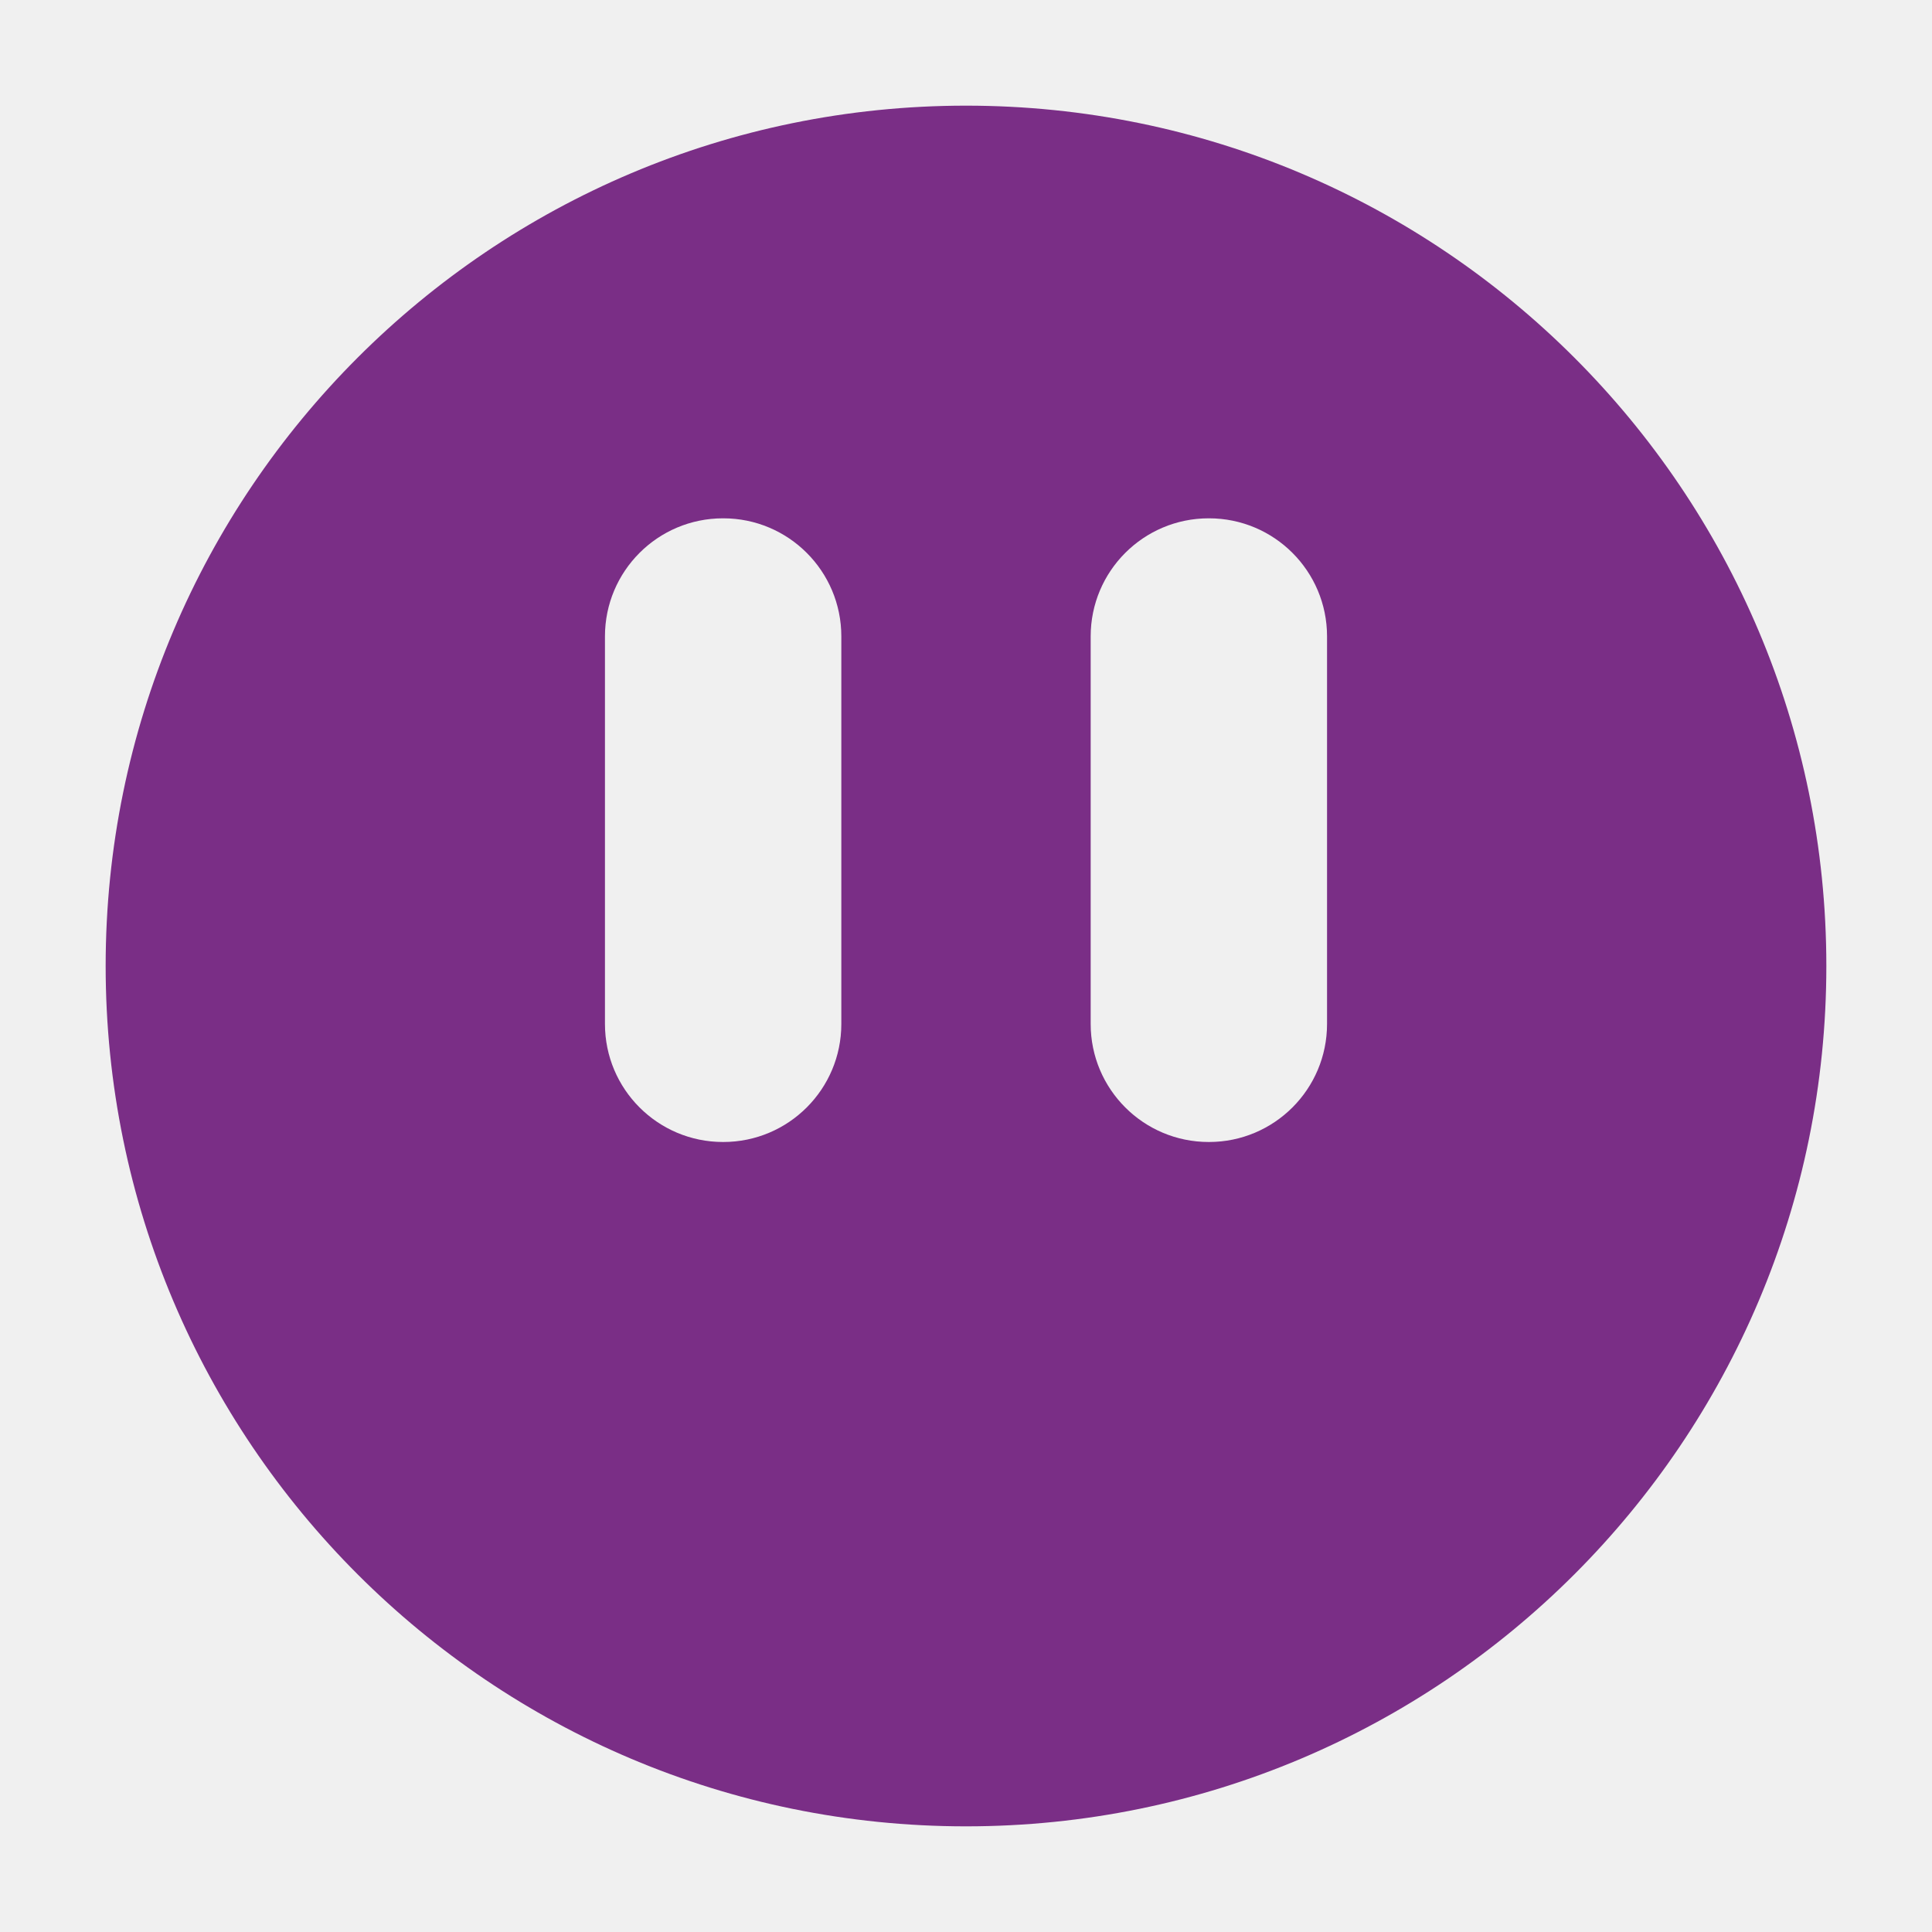
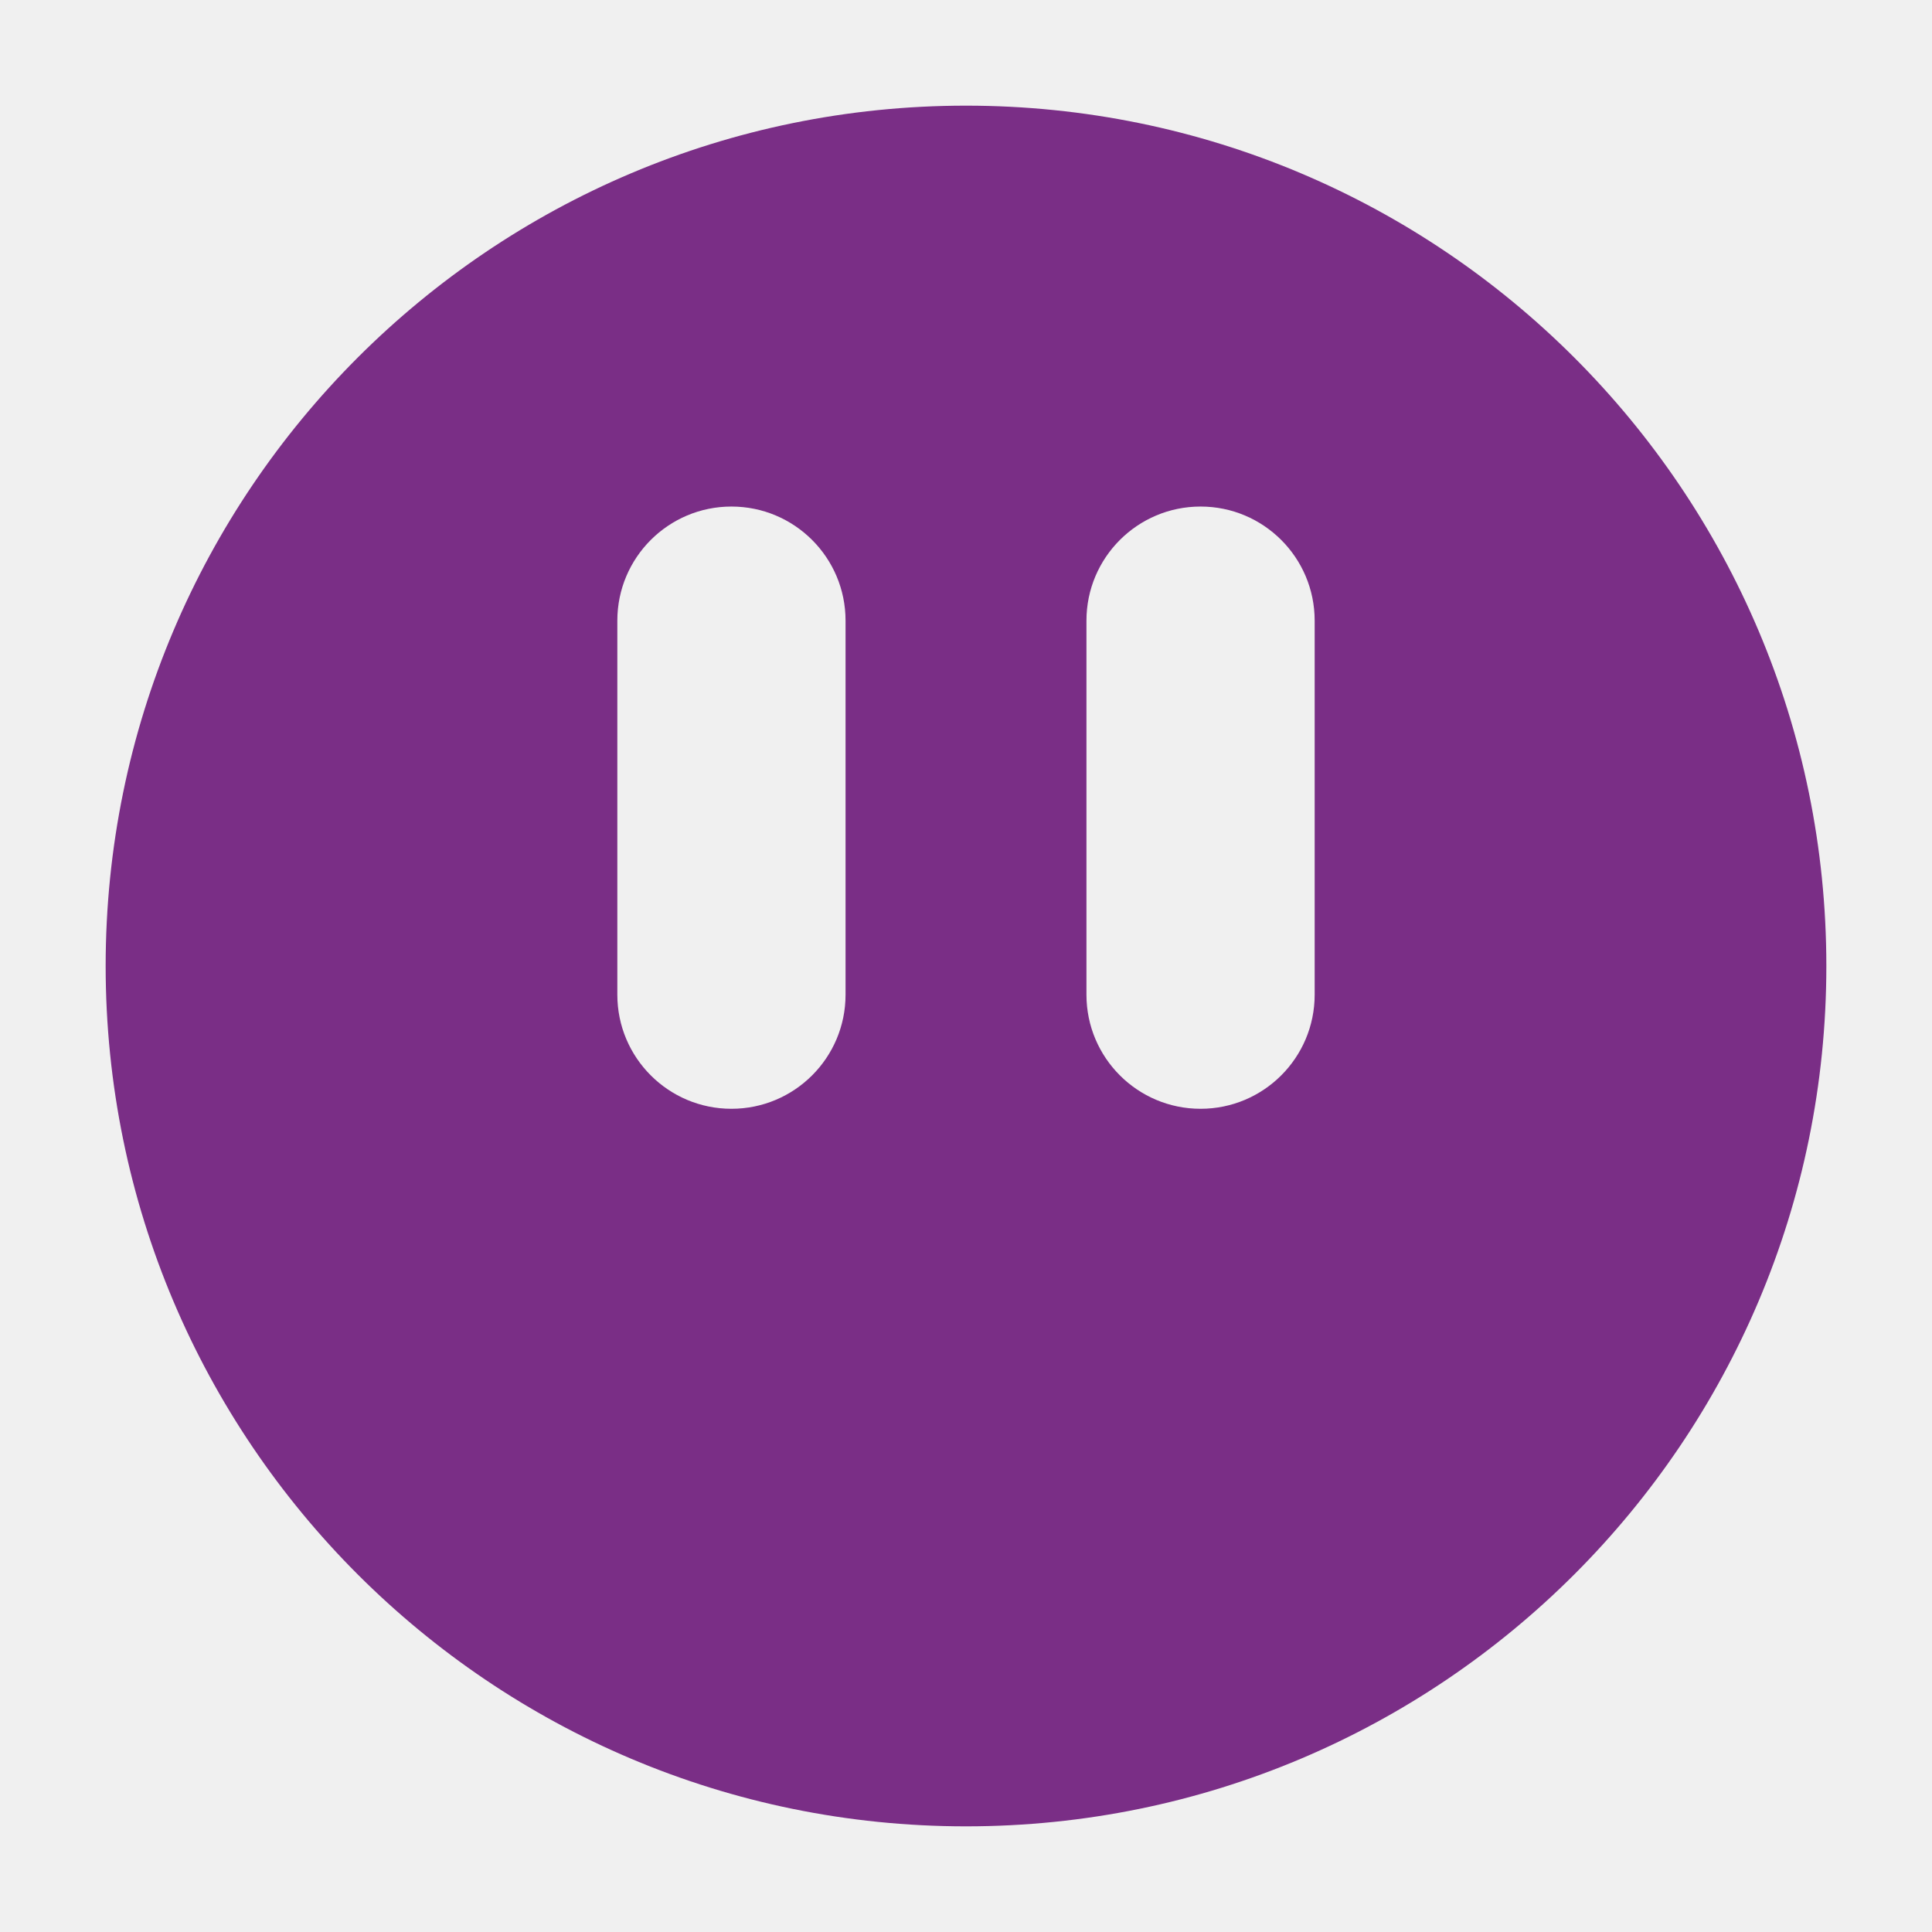
<svg xmlns="http://www.w3.org/2000/svg" viewBox="0 0 64 64" width="64" height="64" role="img" aria-label="Folks persona: ops">
  <defs>
    <mask id="p-ops">
      <rect width="64" height="64" fill="#fff" />
-       <rect x="20.04" y="17.17" width="7.83" height="20.66" rx="3.91" fill="#000" />
-       <rect x="36.13" y="17.17" width="7.83" height="20.66" rx="3.91" fill="#000" />
+       <rect x="20.45" y="16.78" width="7.56" height="19.95" rx="3.78" fill="#000" />
+       <rect x="35.99" y="16.78" width="7.56" height="19.95" rx="3.78" fill="#000" />
    </mask>
  </defs>
  <circle cx="32" cy="32" r="28.5" fill="#7A2E86" mask="url(#p-ops)" />
</svg>
